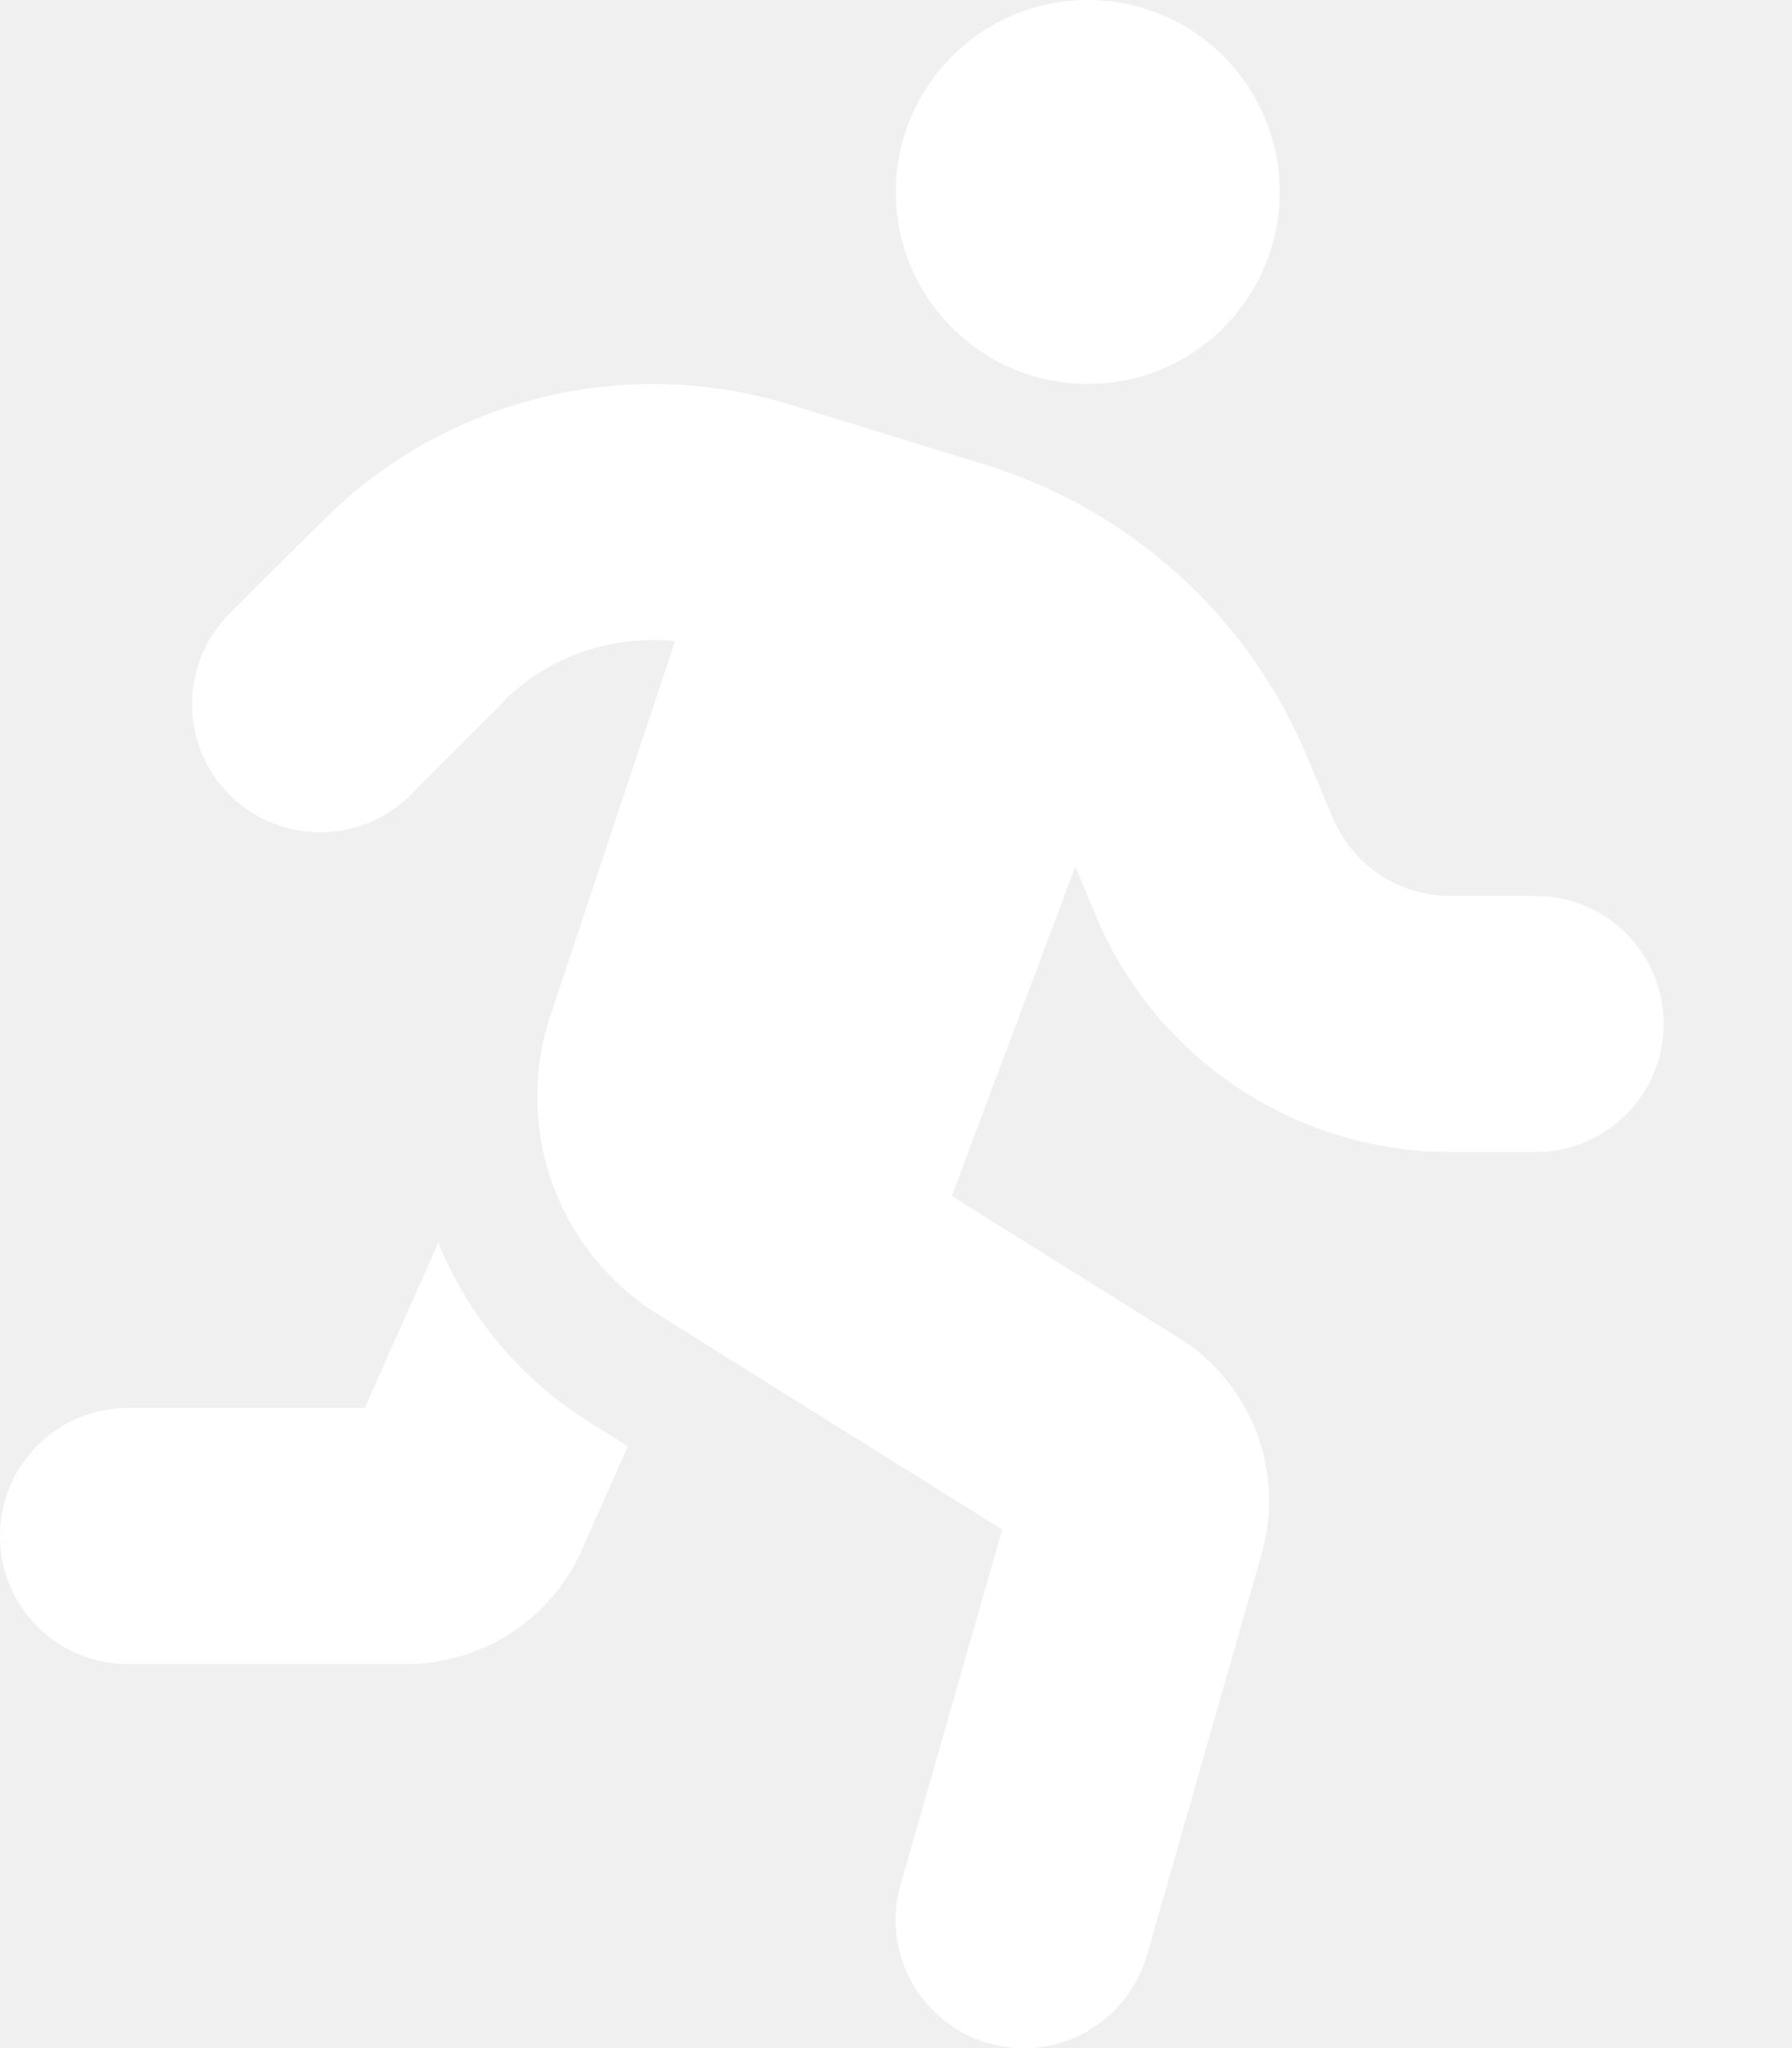
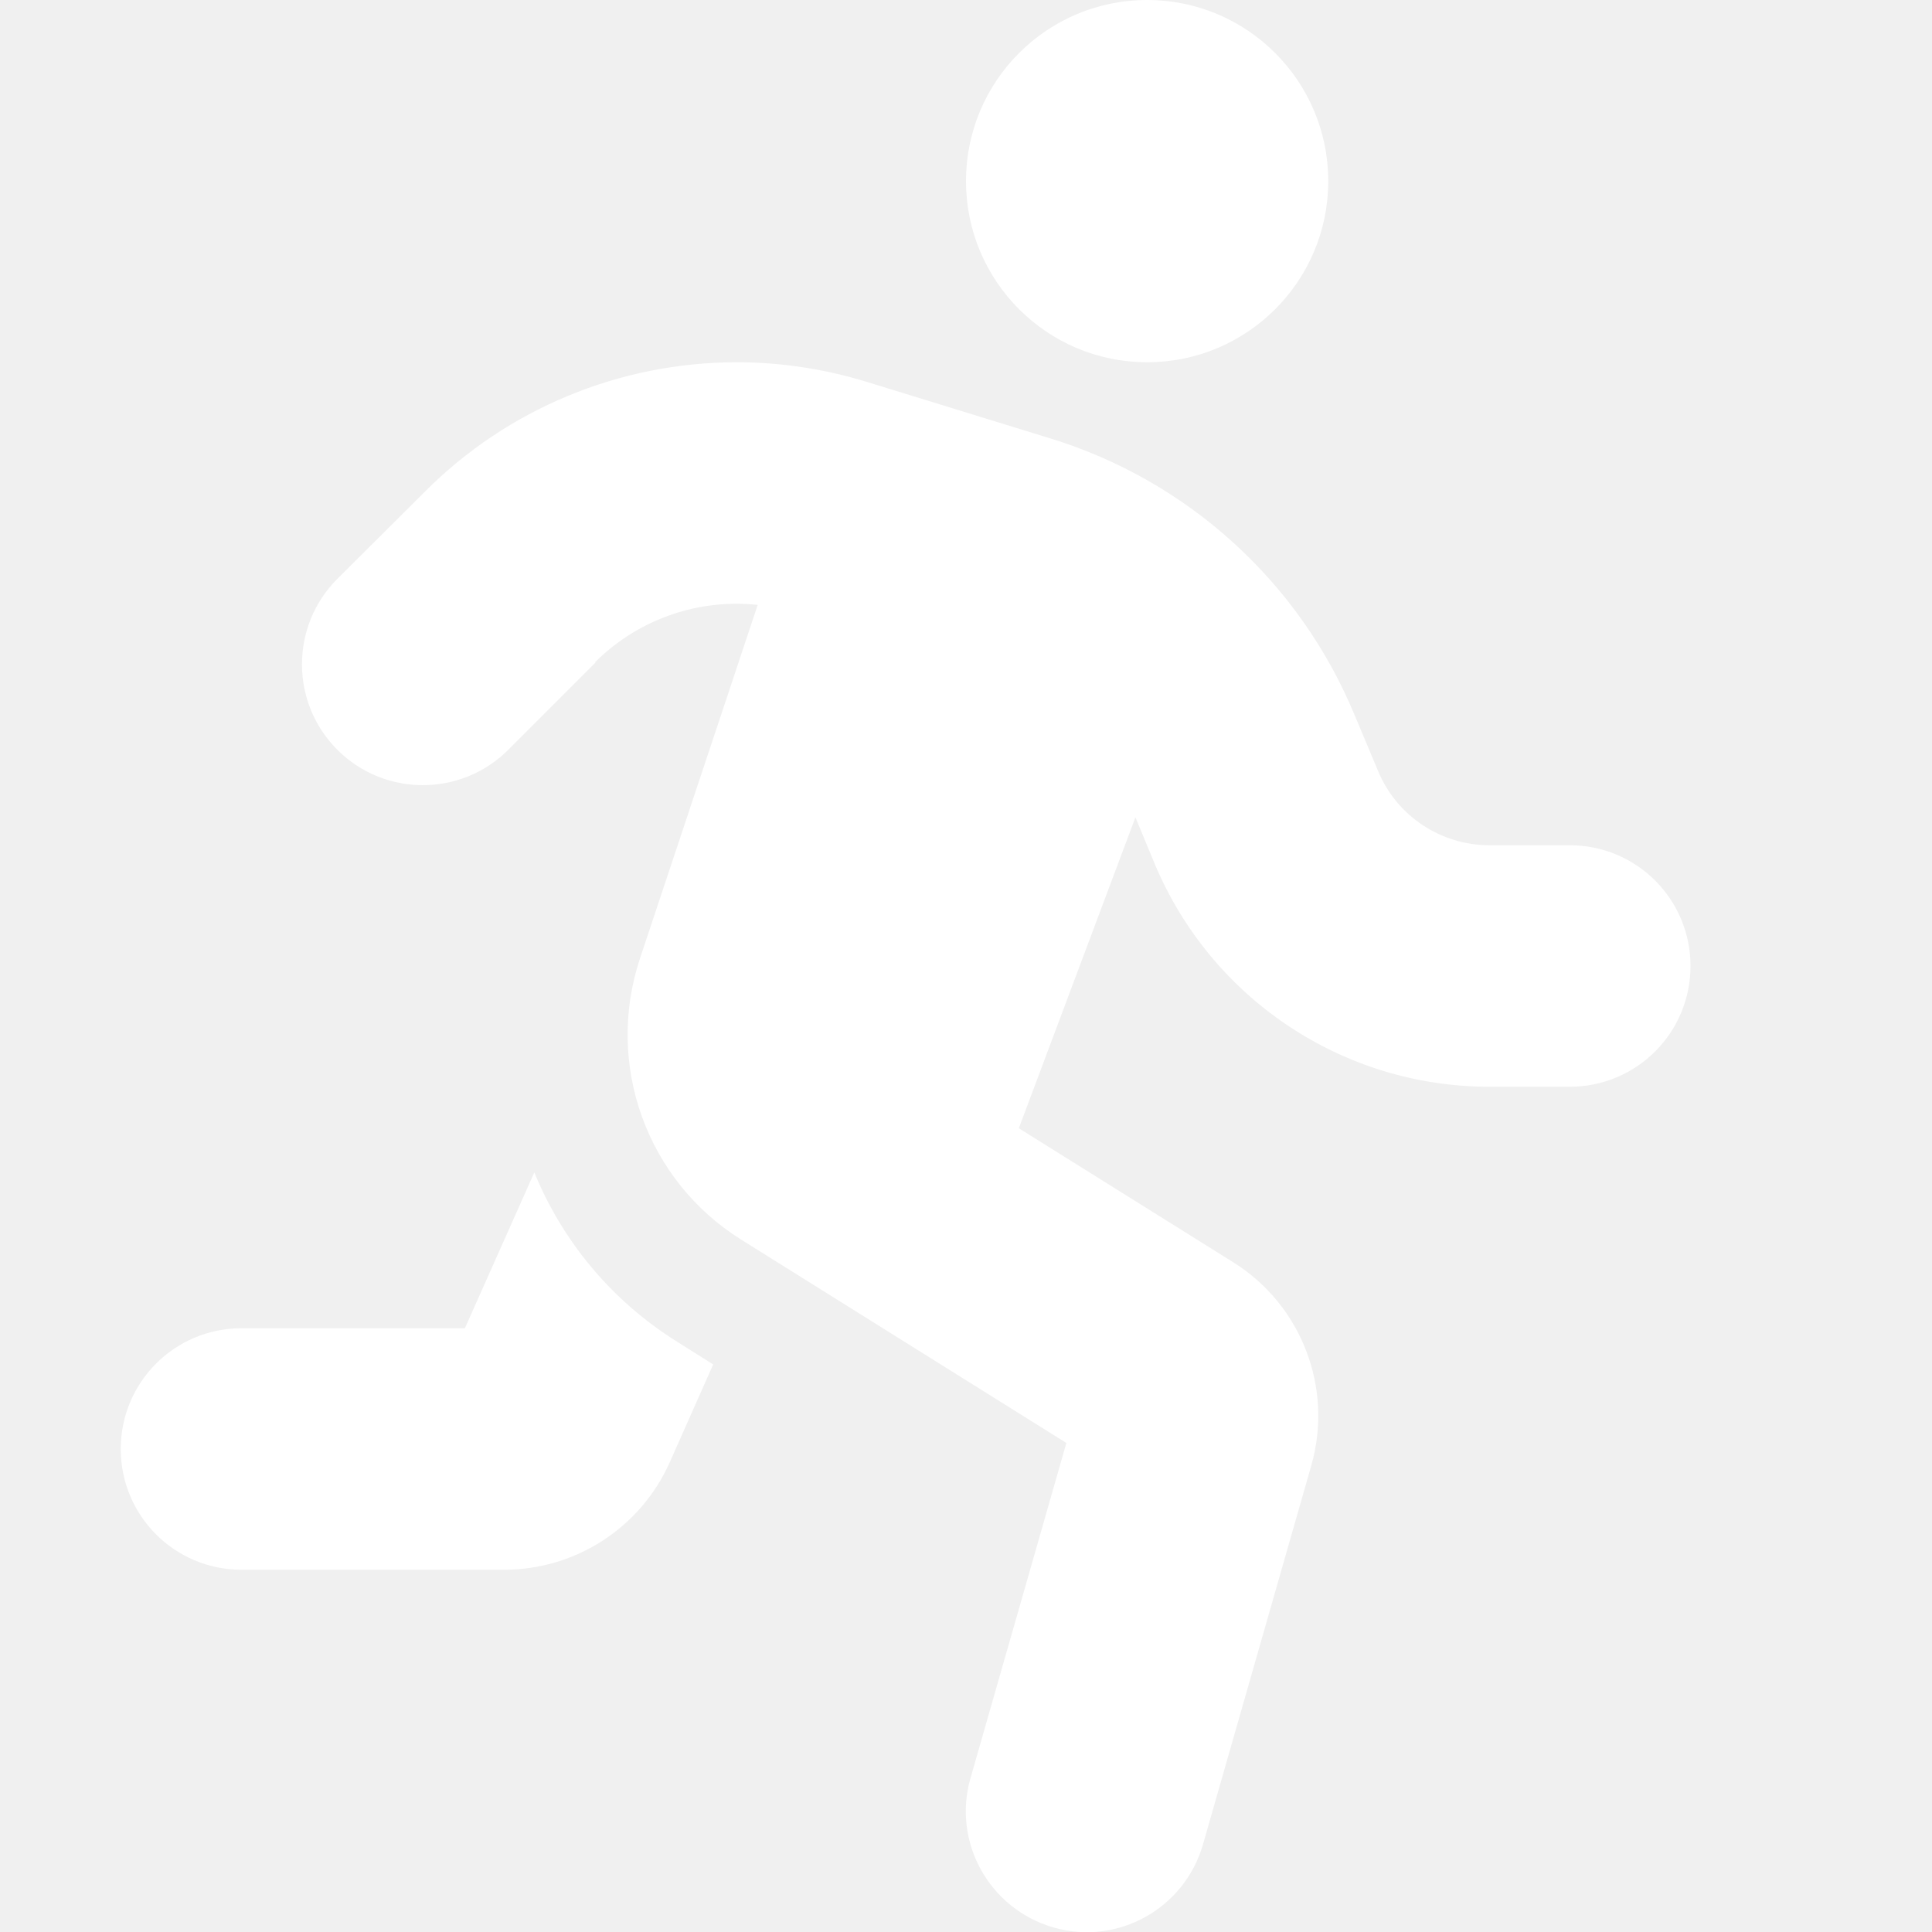
- <svg xmlns="http://www.w3.org/2000/svg" viewBox="0 0 448 512">
+ <svg xmlns="http://www.w3.org/2000/svg" viewBox="0 0 448 512" width="512" height="512">
  <path d="M320 48a48 48 0 1 0 -96 0 48 48 0 1 0 96 0zM125.7 175.5c9.9-9.9 23.4-15.5 37.5-15.5c1.9 0 3.8 .1 5.6 .3L137.6 254c-9.3 28 1.7 58.8 26.8 74.5l86.2 53.9-25.4 88.8c-4.9 17 5 34.7 22 39.6s34.7-5 39.6-22l28.7-100.4c5.9-20.6-2.6-42.6-20.7-53.9L238 299l30.9-82.4 5.1 12.3C289 264.7 323.9 288 362.7 288l21.3 0c17.7 0 32-14.3 32-32s-14.3-32-32-32l-21.3 0c-12.9 0-24.6-7.8-29.5-19.7l-6.3-15c-14.6-35.1-44.1-61.9-80.5-73.1l-48.7-15c-11.1-3.4-22.7-5.2-34.4-5.2c-31 0-60.8 12.3-82.7 34.3L57.4 153.4c-12.5 12.5-12.5 32.8 0 45.3s32.8 12.5 45.3 0l23.1-23.1zM91.2 352L32 352c-17.7 0-32 14.3-32 32s14.3 32 32 32l69.6 0c19 0 36.2-11.2 43.9-28.5L157 361.6l-9.5-6c-17.5-10.9-30.5-26.8-37.9-44.9L91.2 352z" fill="#FFFFFF" />
</svg>
